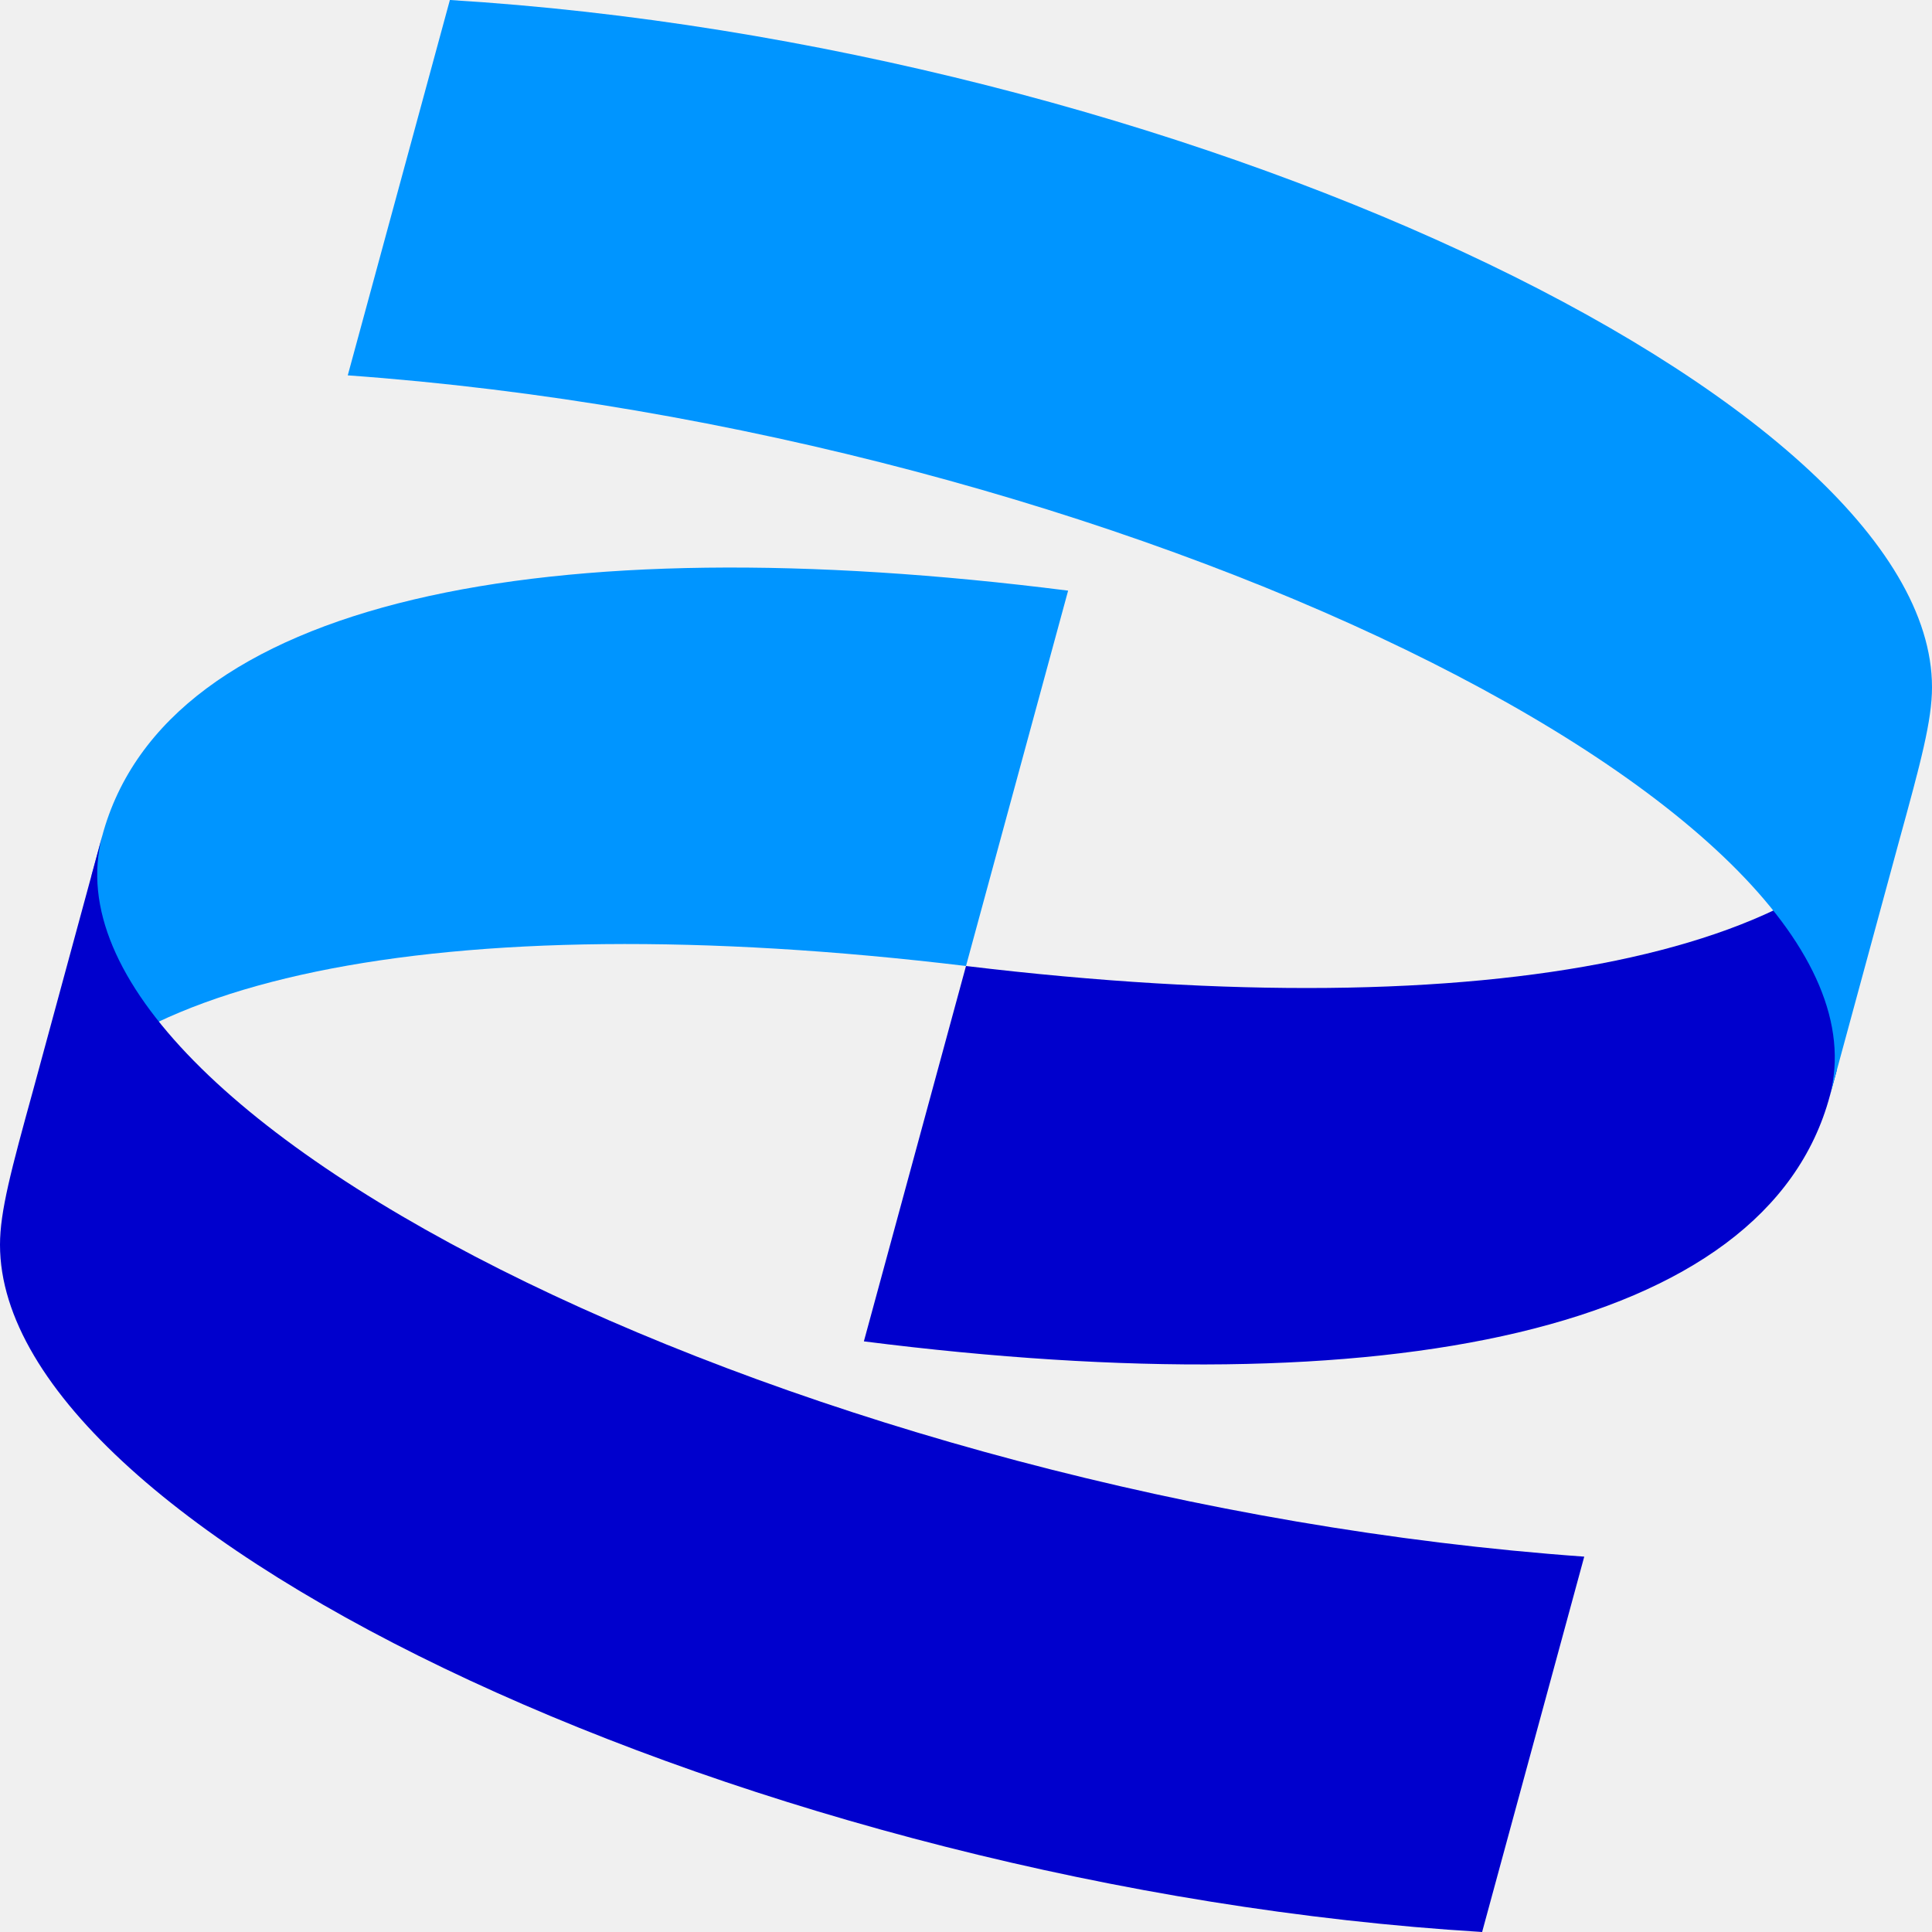
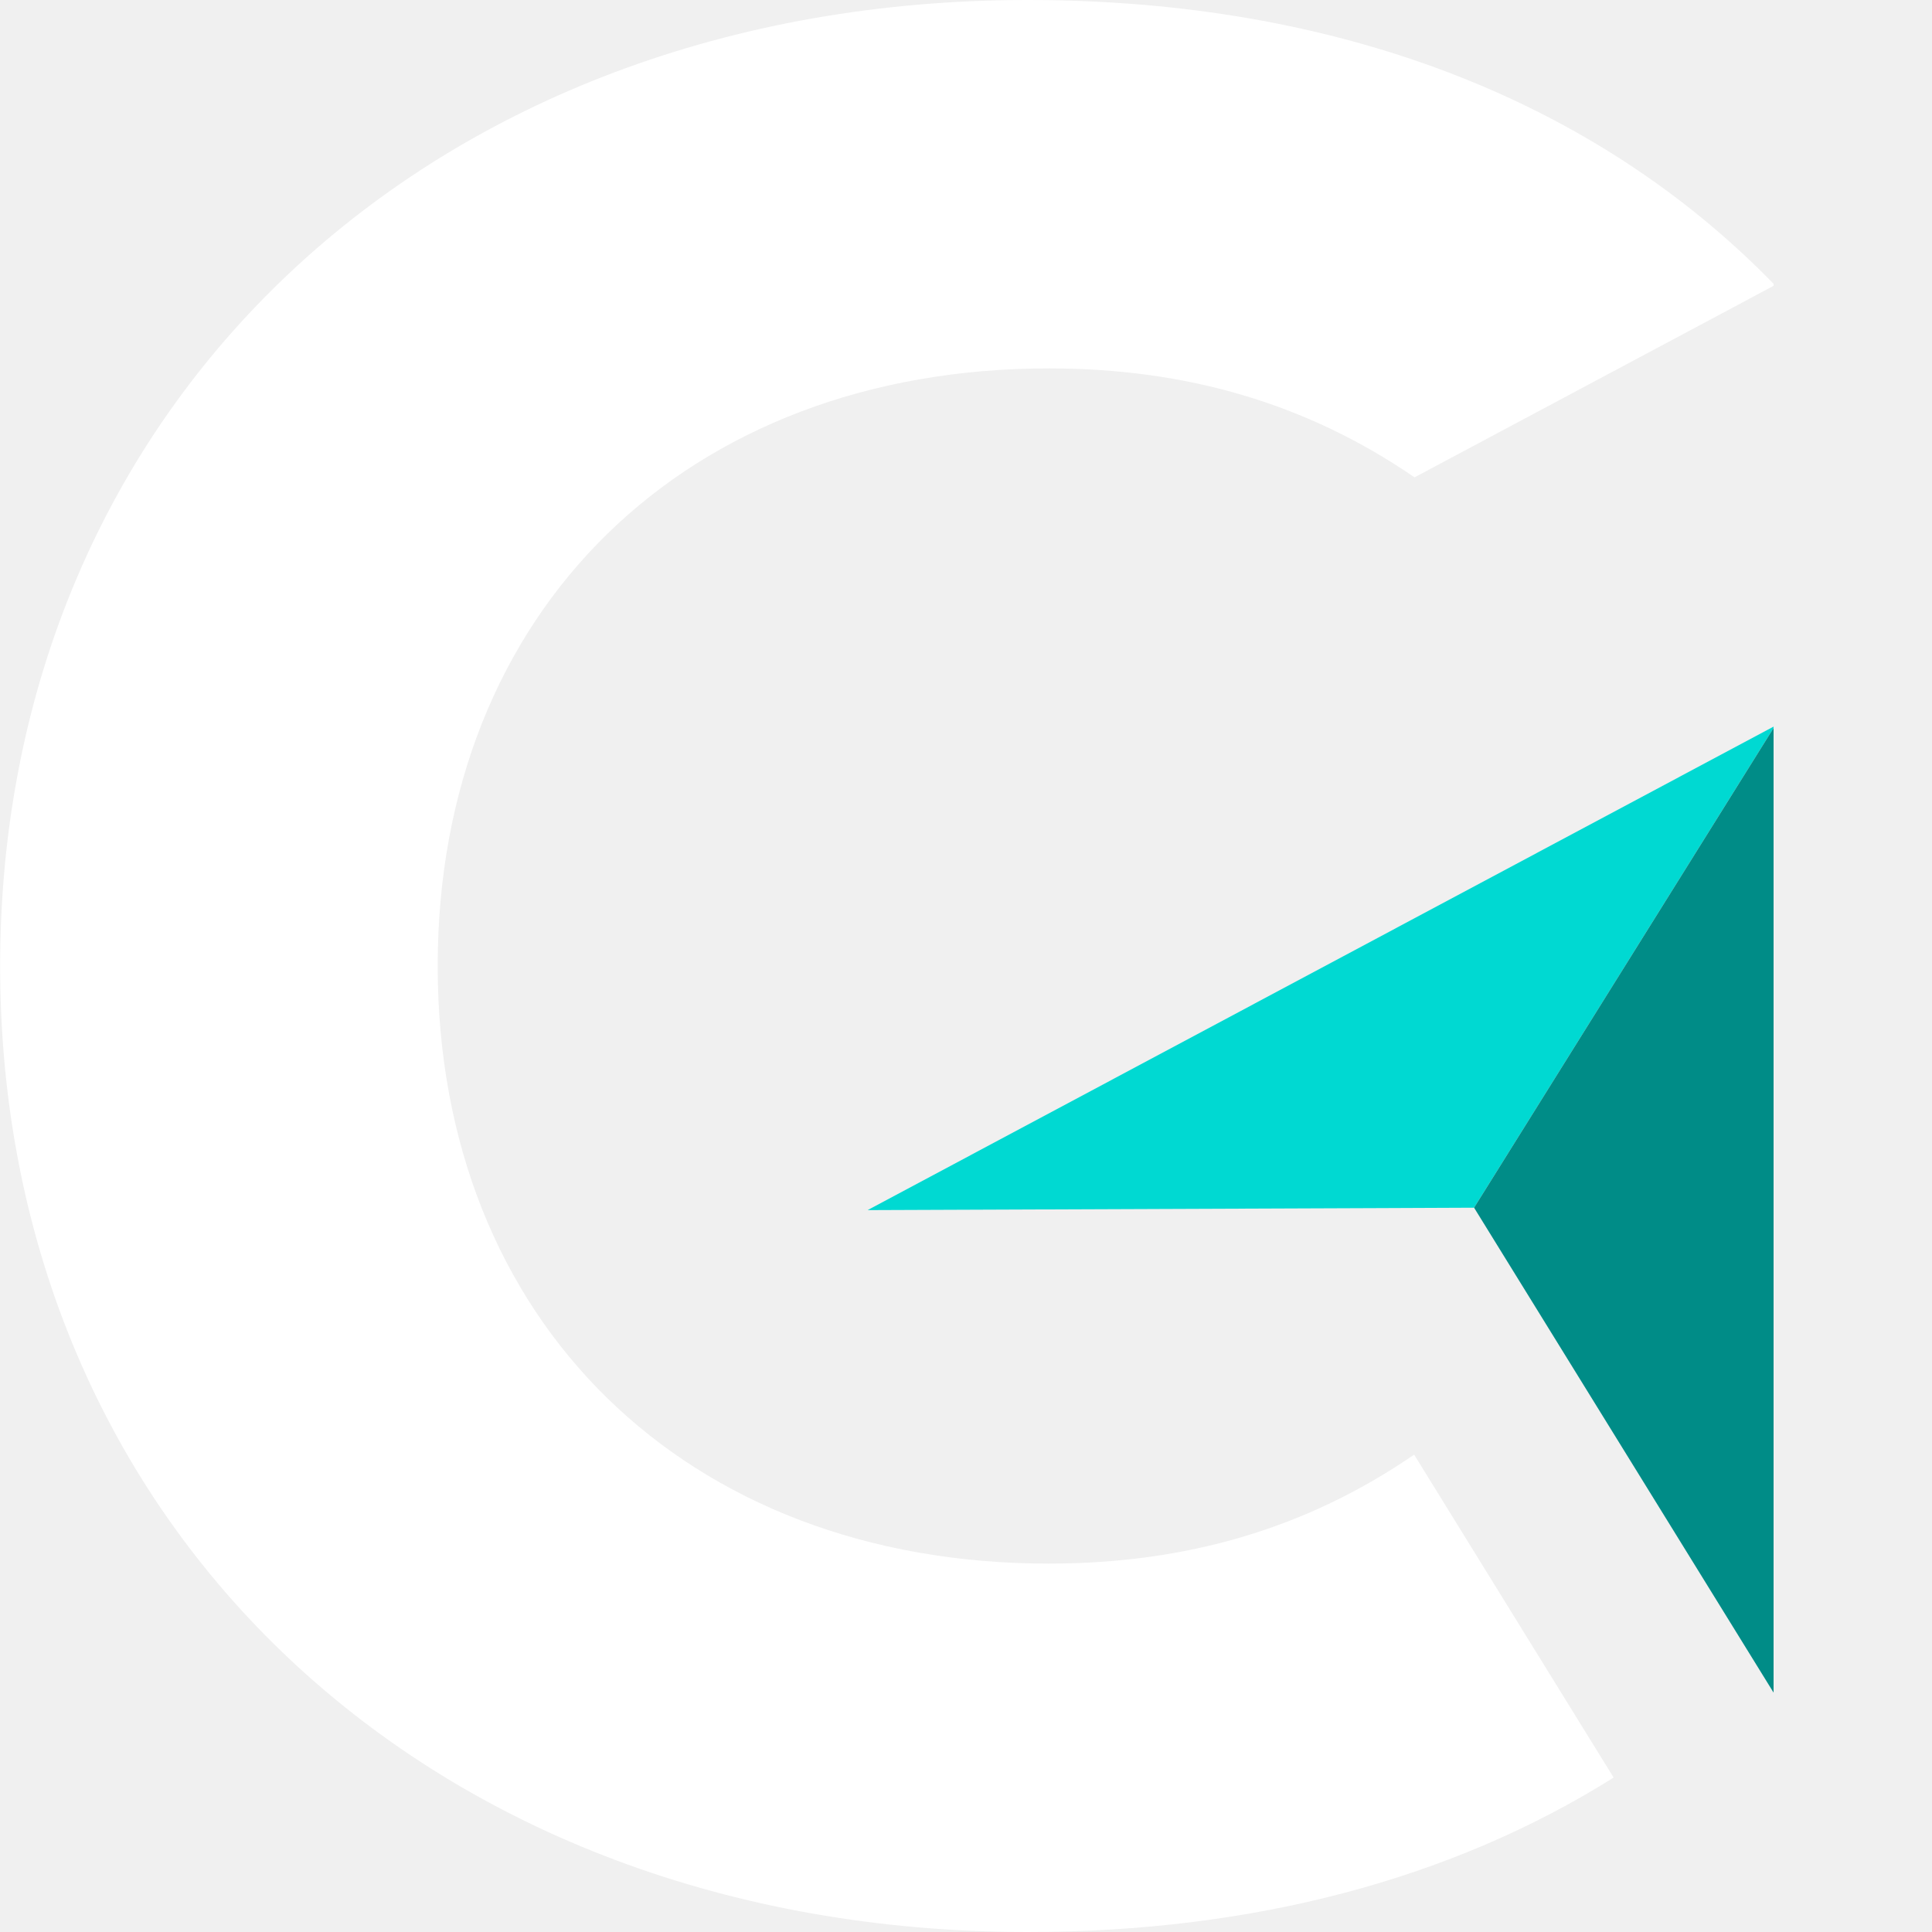
- <svg xmlns="http://www.w3.org/2000/svg" version="1.1" id="Capa_1" x="0px" y="0px" viewBox="0 0 512 512" style="enable-background:new 0 0 512 512;" xml:space="preserve" width="512" height="512">
-   <g>
-     <path style="fill:#0095FF;" d="M3.705,307.795C20.528,259.521,116.297,239.177,256,256l27.063-99.474   c-138.24-17.554-239.177,2.194-256,65.097l-2.762,10.19l-2.253,33.989L3.705,307.795z" />
-     <path style="fill:#0000CD;" d="M508.259,204.306C491.437,252.58,395.703,272.823,256,256l-27.063,99.474   c138.24,17.554,239.177-2.194,256-65.097l1.77-6.533l1.263-31.742L508.259,204.306z" />
-     <path style="fill:#0095FF;" d="M92.16,99.474c204.069,14.629,412.526,115.566,392.777,190.903l18.286-67.291   c5.851-21.211,8.777-32.183,8.777-40.96C512,105.326,310.857,11.703,119.223,0L92.16,99.474z" />
-     <path style="fill:#0000CD;" d="M419.84,412.526C215.771,397.897,7.314,296.96,27.063,221.623L8.777,288.914   C2.926,310.126,0,321.097,0,329.874C0,406.674,201.143,500.297,392.777,512L419.84,412.526z" />
+ <svg xmlns="http://www.w3.org/2000/svg" width="500" zoomAndPan="magnify" viewBox="0 0 375 375" height="500" preserveAspectRatio="xMidYMid meet" version="1.0">
+   <defs>
+     <clipPath id="d87f07b331">
+       <path d="M 0 0 L 344.25 0 L 344.25 375 L 0 375 Z M 0 0 " clip-rule="nonzero" />
+     </clipPath>
+     <clipPath id="e38c8a8eb6">
+       <path d="M 168 140 L 344.25 140 L 344.25 235 L 168 235 Z M 168 140 " clip-rule="nonzero" />
+     </clipPath>
+     <clipPath id="089fdd78a4">
+       <path d="M 286 140 L 344.25 140 L 344.25 329 L 286 329 Z M 286 140 " clip-rule="nonzero" />
+     </clipPath>
+   </defs>
+   <g clip-path="url(#d87f07b331)">
+     <path fill="#ffffff" d="M 84.957 187.5 C 84.957 118.574 133.117 71.504 203.605 71.504 C 230.227 71.504 253.645 78.293 274.562 92.656 L 344.504 55.344 C 309.379 19.125 259.184 0 199.469 0 C 83.941 0 0.027 78.215 0.027 187.5 C 0.027 296.785 83.941 375 199.469 375 C 243.262 375 281.902 364.695 313.203 345.023 L 274.484 282.344 C 253.566 296.707 230.227 303.496 203.527 303.496 C 133.117 303.496 84.957 256.426 84.957 187.5 Z M 84.957 187.5 " fill-opacity="1" fill-rule="evenodd" />
+   </g>
+   <g clip-path="url(#e38c8a8eb6)">
+     <path fill="#00d9d2" d="M 286.117 234.414 L 344.504 140.898 L 168.402 234.883 L 267.852 234.492 Z M 286.117 234.414 " fill-opacity="1" fill-rule="evenodd" />
+   </g>
+   <g clip-path="url(#089fdd78a4)">
+     <path fill="#008c87" d="M 344.504 140.898 L 286.117 234.414 L 344.504 328.945 Z M 344.504 140.898 " fill-opacity="1" fill-rule="evenodd" />
  </g>
</svg>
